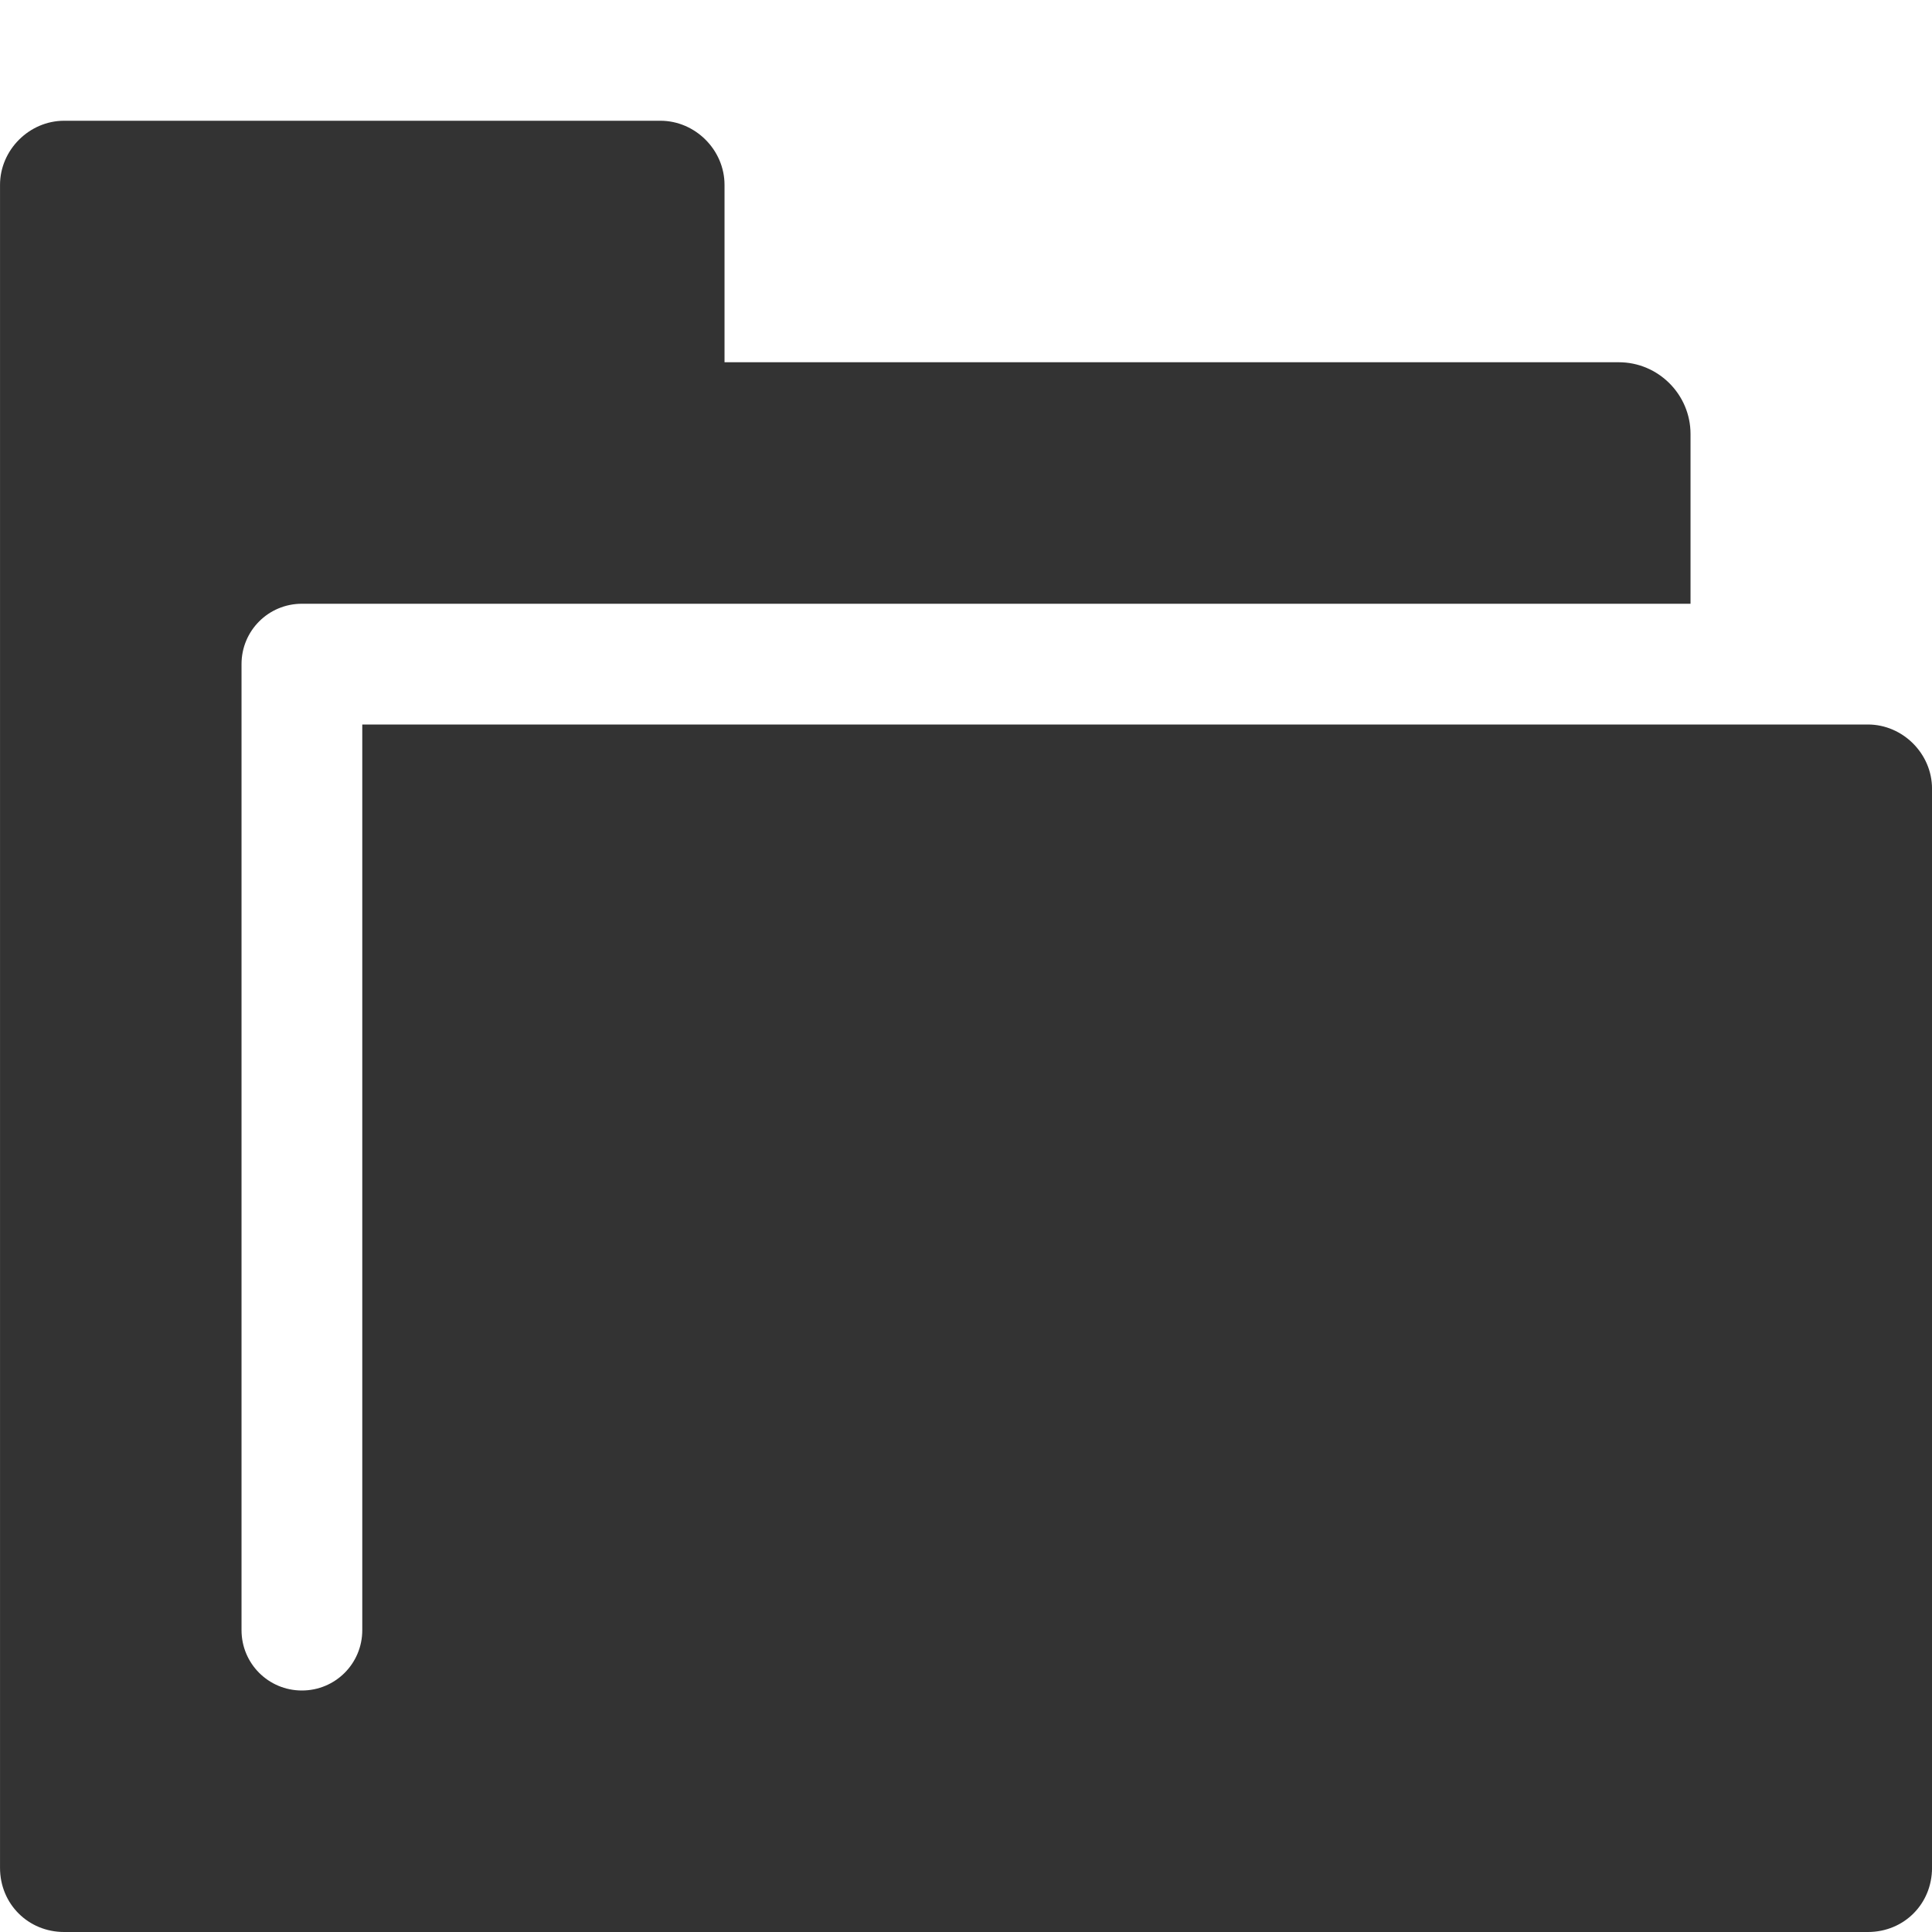
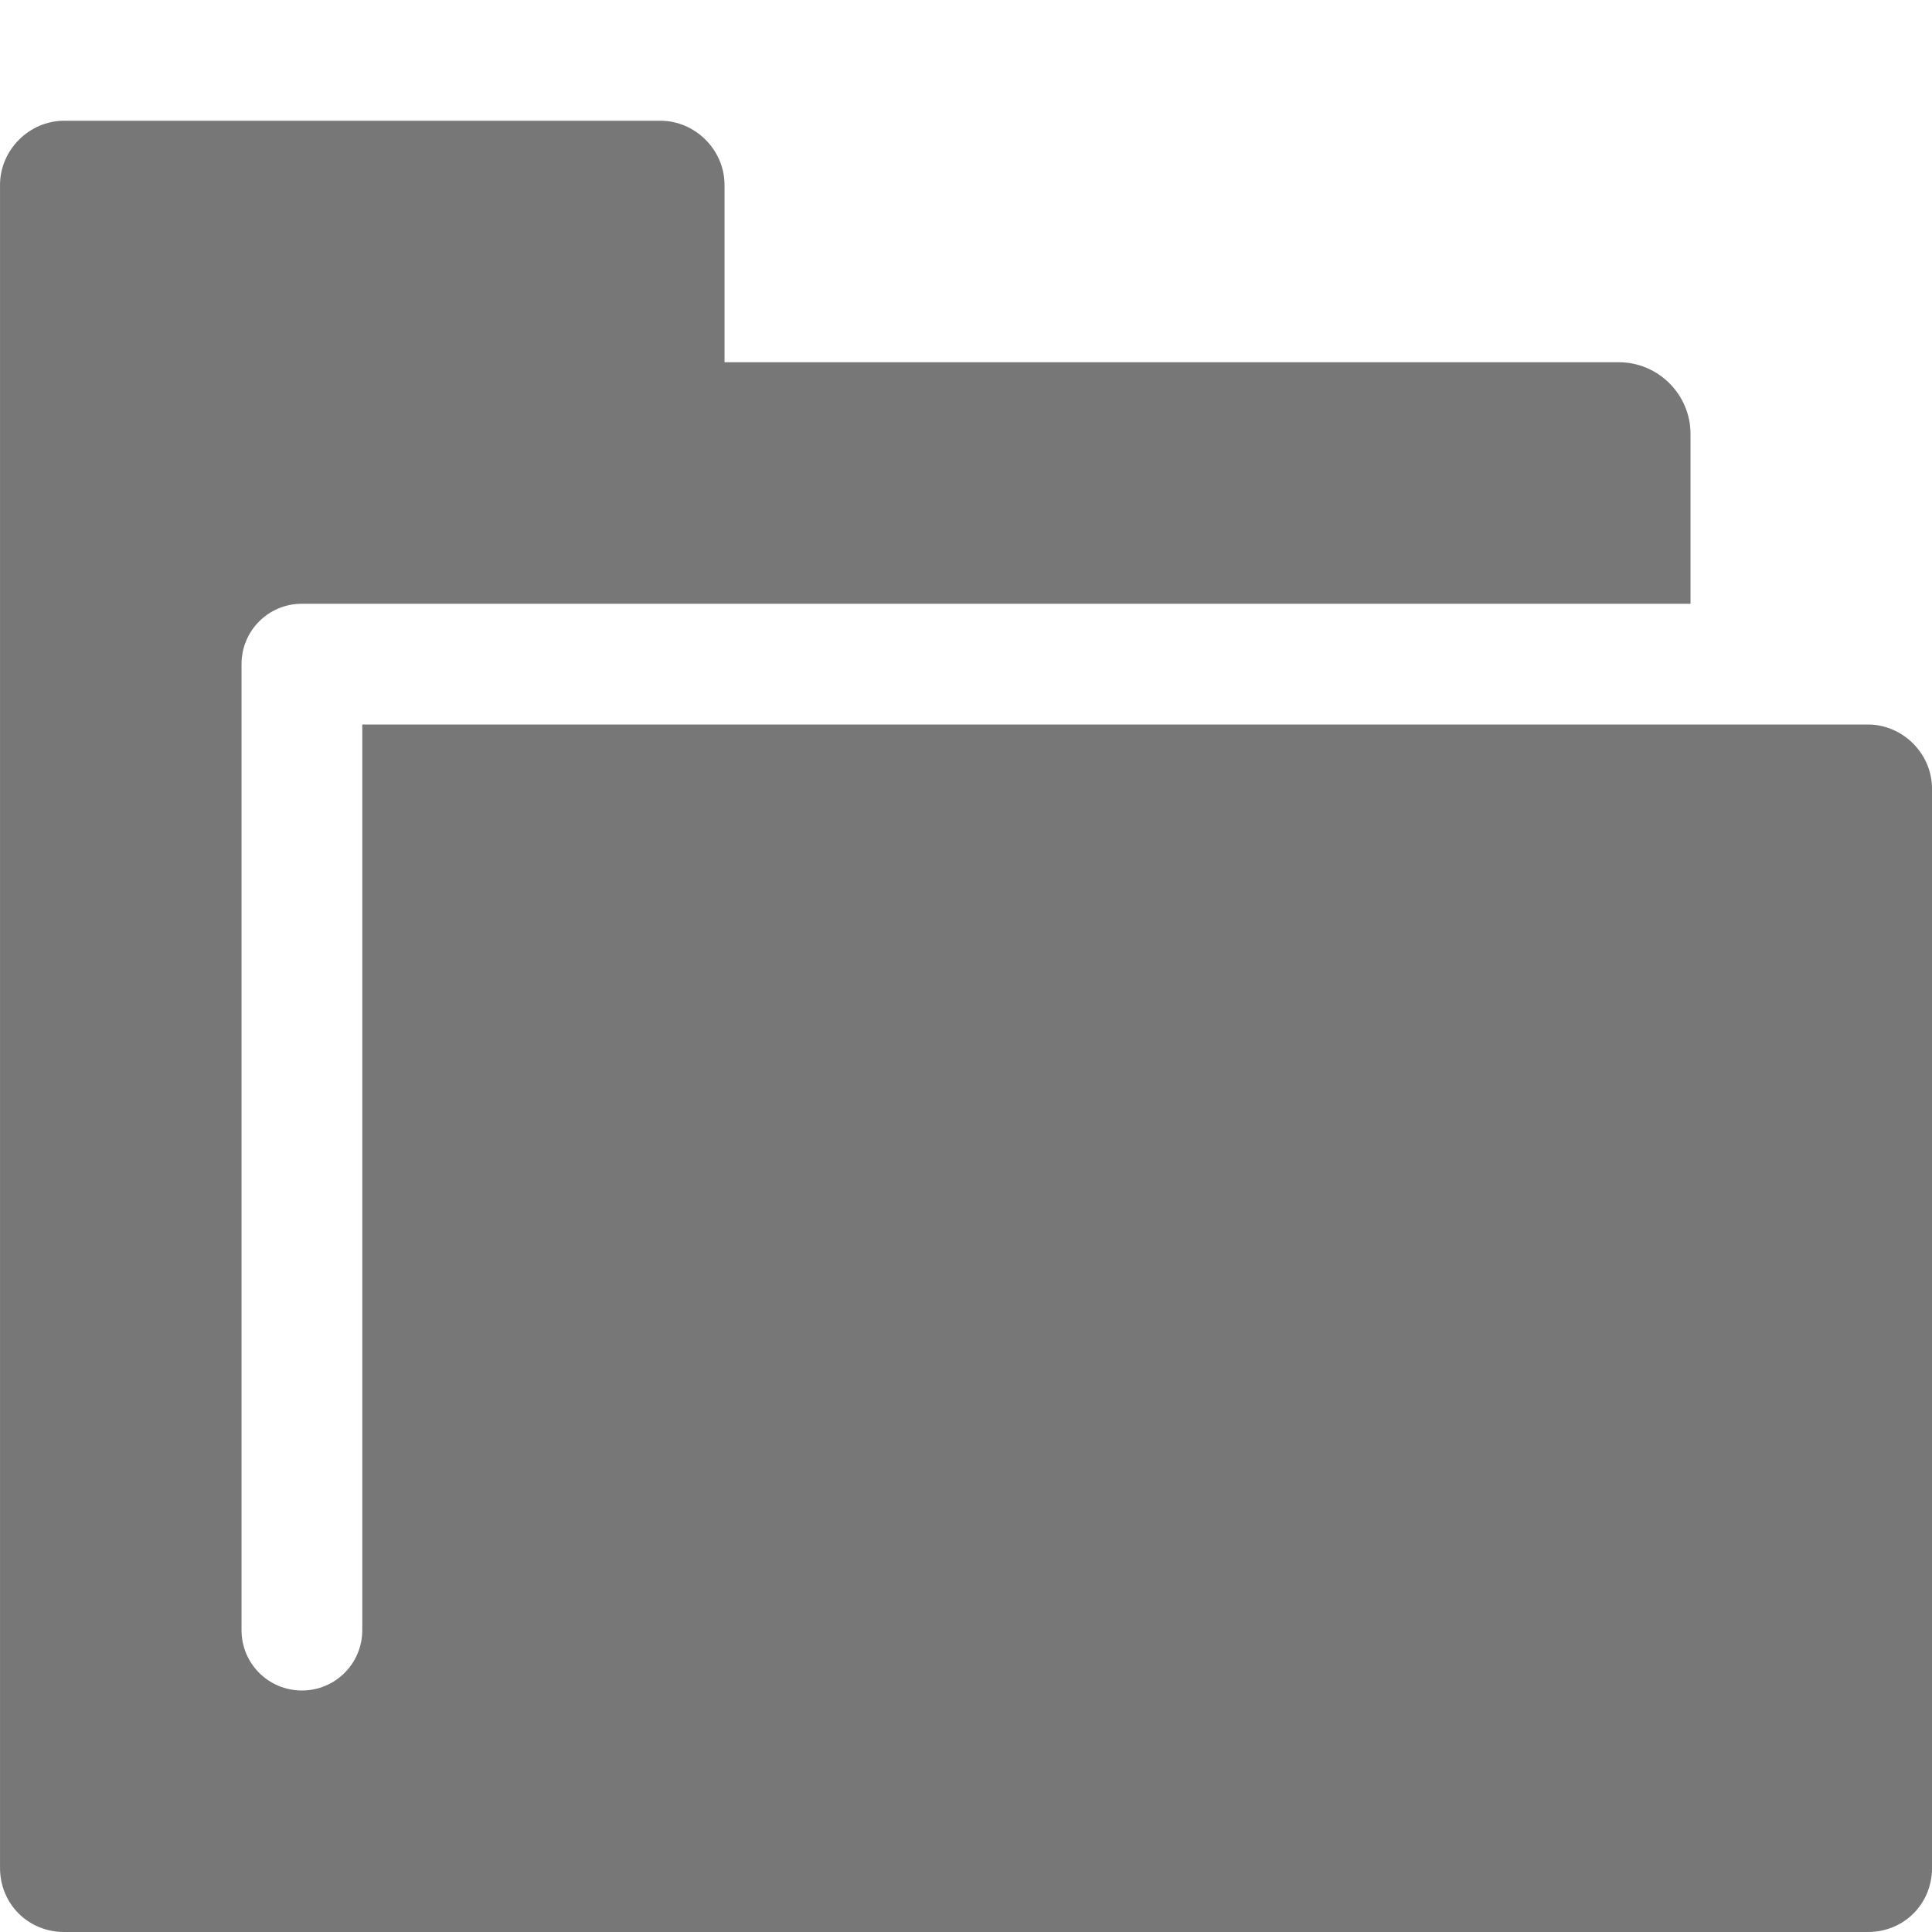
<svg xmlns="http://www.w3.org/2000/svg" id="svg7384" version="1.1" height="16" width="16">
  <defs id="defs7386" />
  <g transform="translate(-442,-176)" id="layer9" style="display:inline" />
  <g transform="translate(-442,-176)" id="layer10" />
  <g transform="translate(-442,-176)" id="layer11" />
  <g transform="translate(-442,-176)" id="layer12" />
  <g transform="translate(-442,-176)" id="layer13">
-     <g transform="translate(234.0002,-820)" id="g14154" style="fill:#333333;fill-opacity:1">
-       <path d="m 208.531,997 c -0.289,0 -0.531,0.242 -0.531,0.531 l 0,13.938 c 0,0.298 0.233,0.531 0.531,0.531 l 14.938,0 c 0.299,0 0.531,-0.233 0.531,-0.531 l 0,-8.938 c 0,-0.289 -0.242,-0.531 -0.531,-0.531 l -12.469,0 0,7.5 c 0,0.277 -0.223,0.5 -0.5,0.5 -0.277,0 -0.5,-0.223 -0.5,-0.5 l 0,-8 c 0,-0.277 0.223,-0.5 0.5,-0.5 l 2.969,0 8.531,0 0,-1.406 c 0,-0.327 -0.267,-0.594 -0.594,-0.594 l -7.406,0 0,-1.469 C 214,997.242 213.758,997 213.469,997 z" id="rect3845" style="fill:#333333;fill-opacity:1;stroke:none;display:inline" />
+     <g transform="translate(234.0002,-820)" id="g14154" style="fill:#777777;fill-opacity:1">
+       <path d="m 208.531,997 c -0.289,0 -0.531,0.242 -0.531,0.531 l 0,13.938 c 0,0.298 0.233,0.531 0.531,0.531 l 14.938,0 c 0.299,0 0.531,-0.233 0.531,-0.531 l 0,-8.938 c 0,-0.289 -0.242,-0.531 -0.531,-0.531 l -12.469,0 0,7.5 c 0,0.277 -0.223,0.5 -0.5,0.5 -0.277,0 -0.5,-0.223 -0.5,-0.5 l 0,-8 c 0,-0.277 0.223,-0.5 0.5,-0.5 l 2.969,0 8.531,0 0,-1.406 c 0,-0.327 -0.267,-0.594 -0.594,-0.594 l -7.406,0 0,-1.469 C 214,997.242 213.758,997 213.469,997 z" id="rect3845" style="fill:#777777;fill-opacity:1;stroke:none;display:inline" />
    </g>
  </g>
  <g transform="translate(-442,-176)" id="layer14" />
  <g transform="translate(-442,-176)" id="layer15" style="display:inline" />
</svg>
